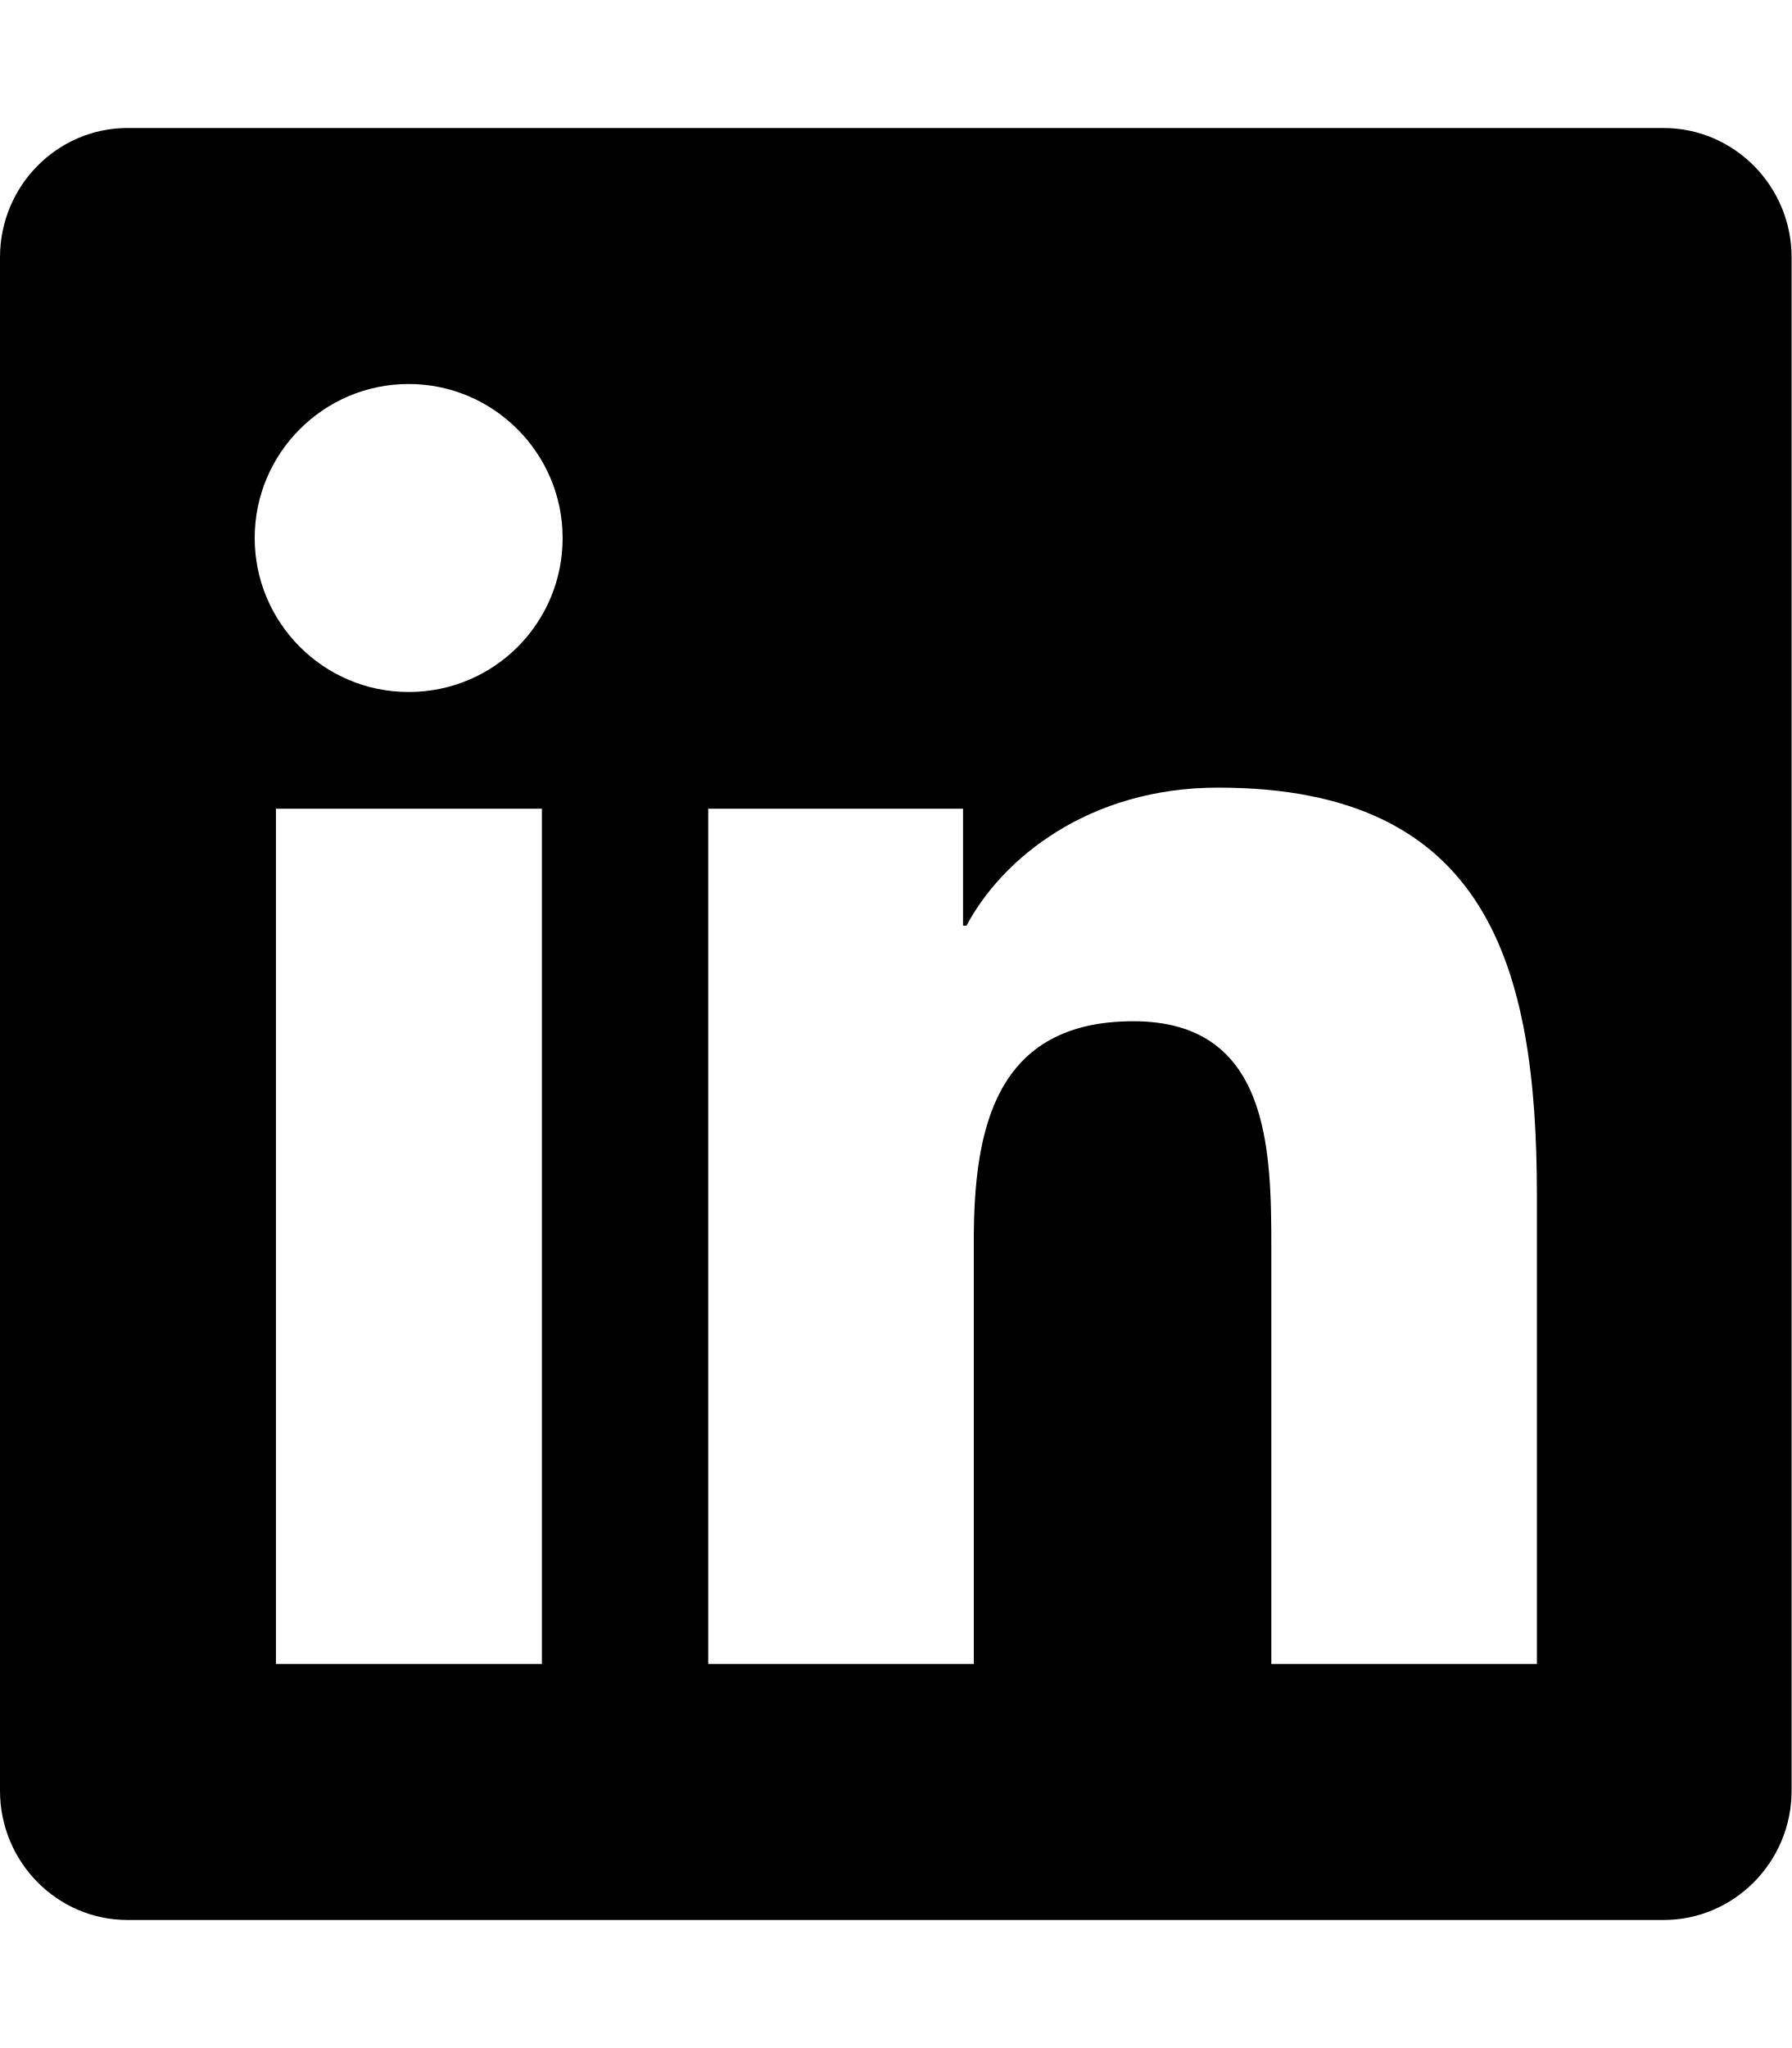
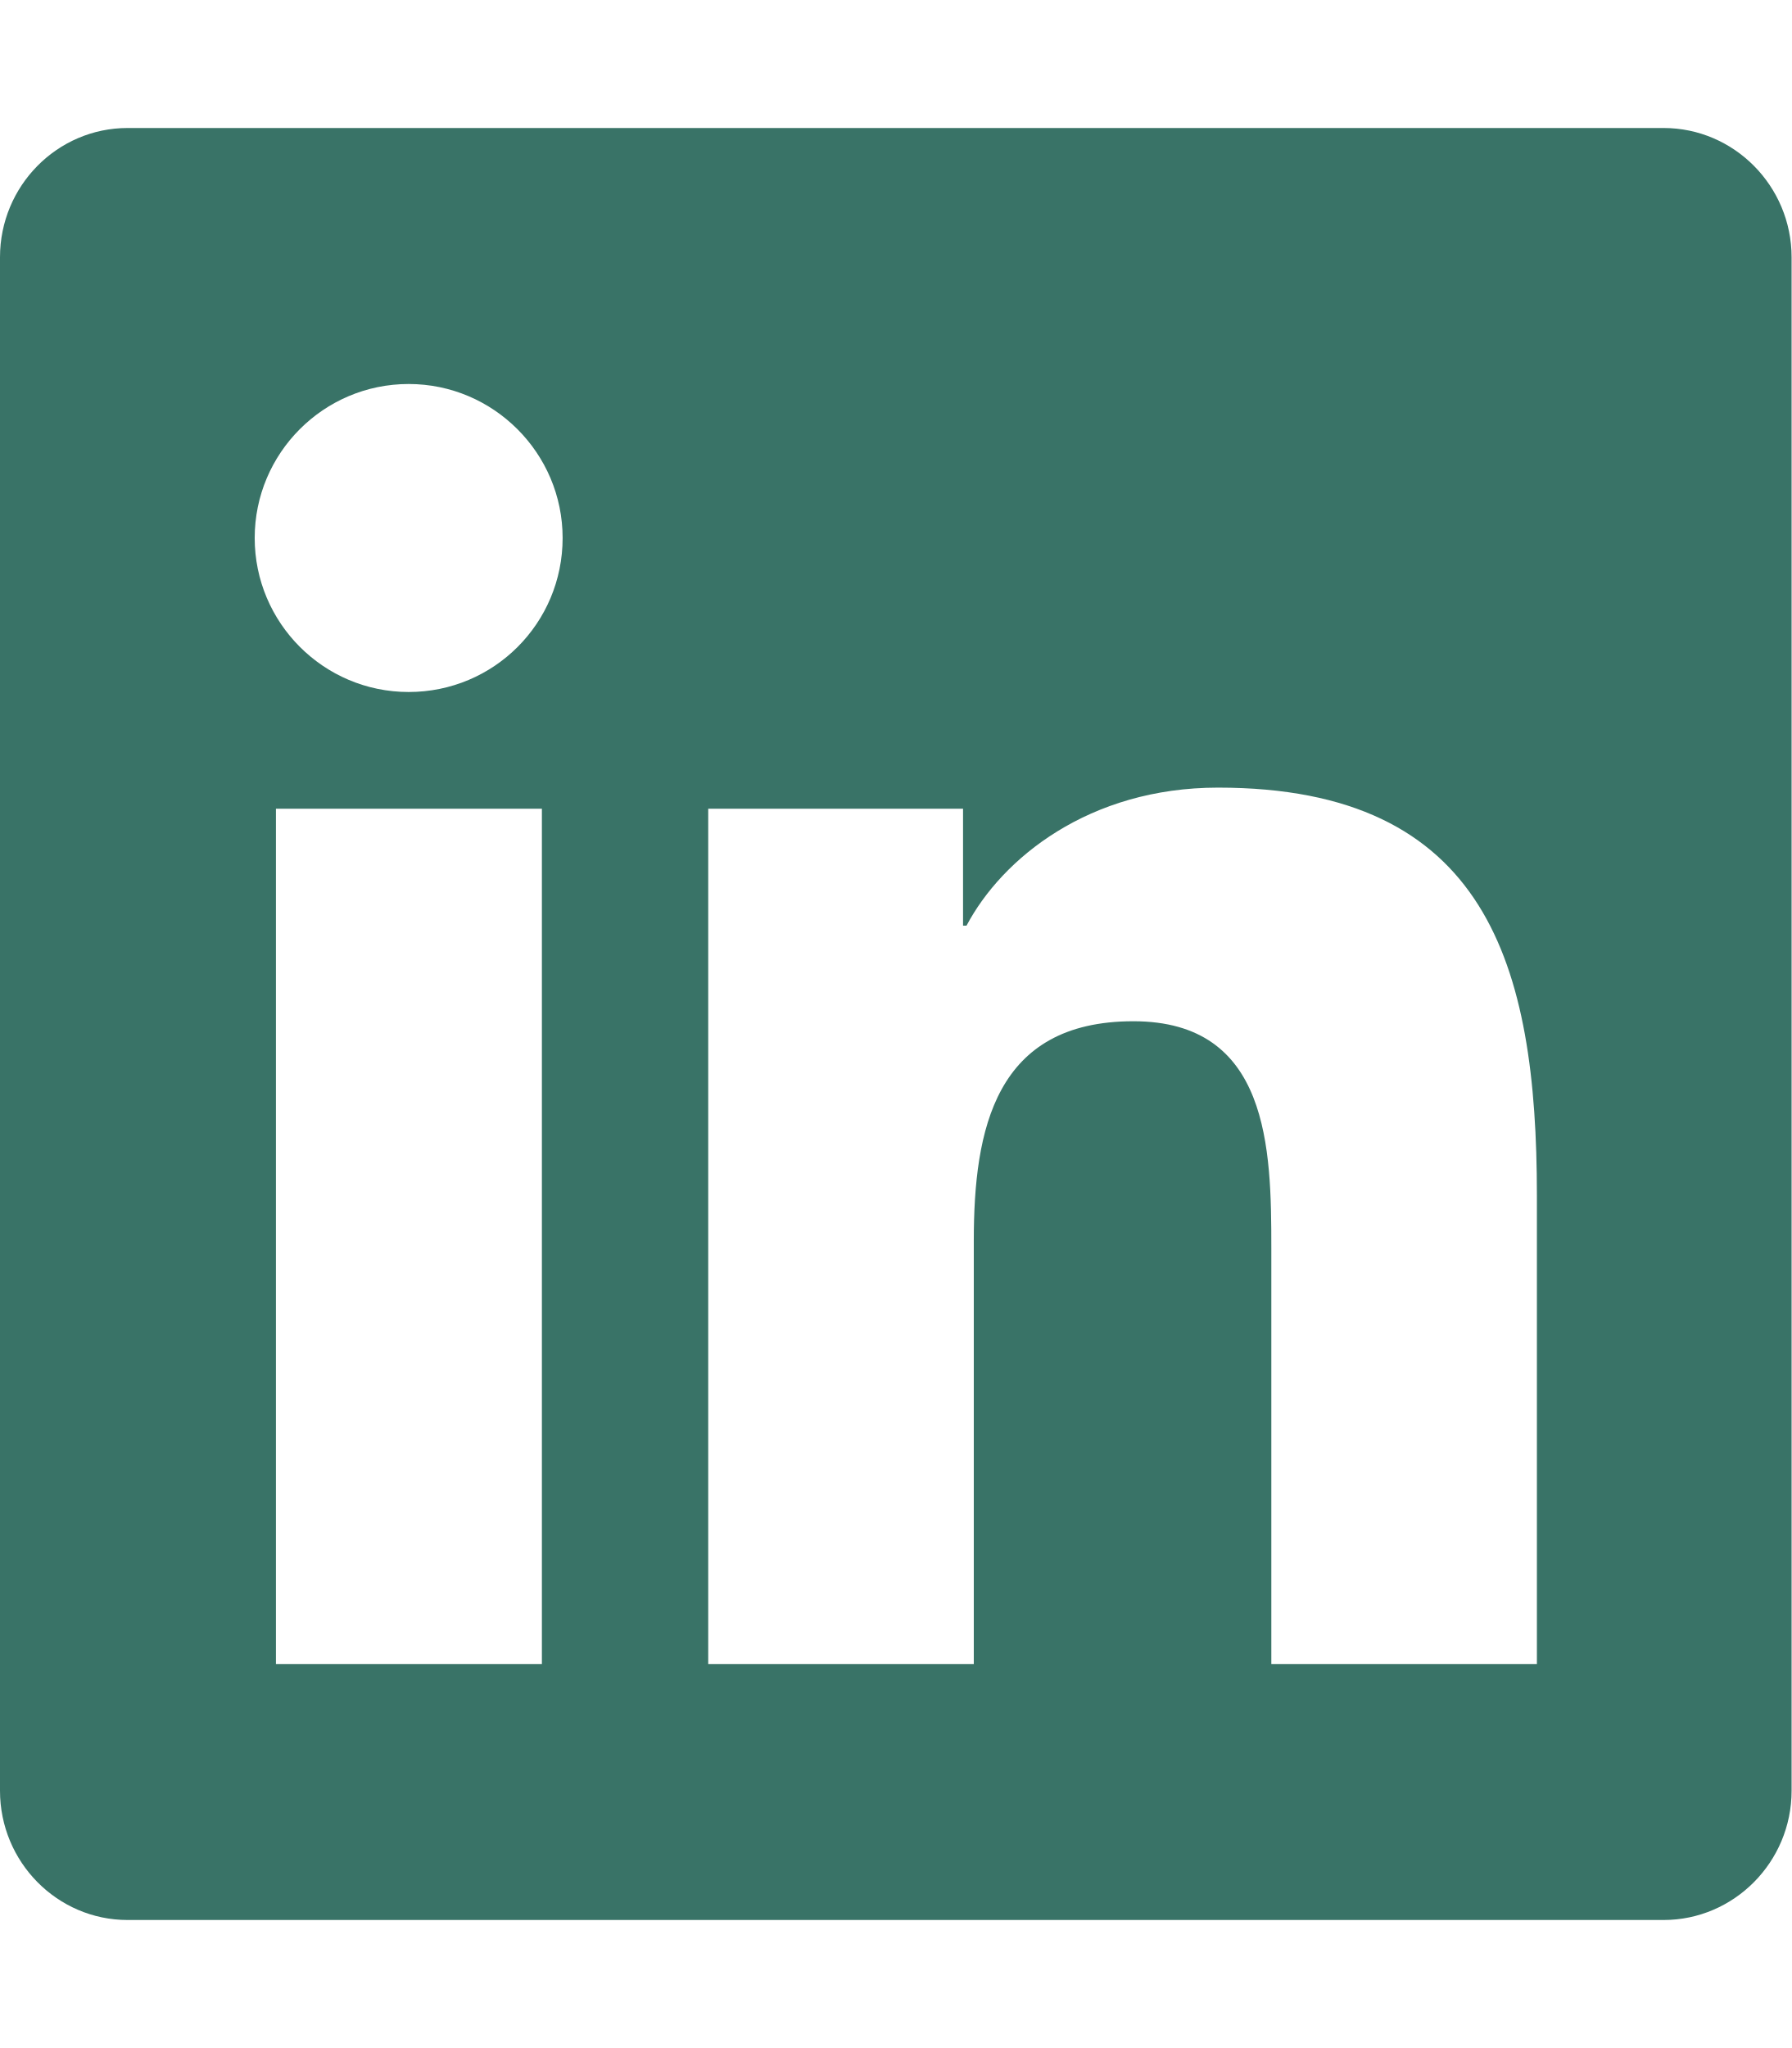
<svg xmlns="http://www.w3.org/2000/svg" width="56px" height="64px" viewBox="0 0 56 64" version="1.1">
  <g id="surface1">
-     <path style=" stroke:none;fill-rule:nonzero;fill:rgb(0%,0%,0%);fill-opacity:1;" d="M 52 4 L 3.988 4 C 1.789 4 0 5.812 0 8.039 L 0 55.961 C 0 58.188 1.789 60 3.988 60 L 52 60 C 54.199 60 56 58.188 56 55.961 L 56 8.039 C 56 5.812 54.199 4 52 4 Z M 16.926 52 L 8.625 52 L 8.625 25.273 L 16.938 25.273 L 16.938 52 Z M 12.773 21.625 C 10.113 21.625 7.961 19.461 7.961 16.812 C 7.961 14.164 10.113 12 12.773 12 C 15.426 12 17.586 14.164 17.586 16.812 C 17.586 19.477 15.438 21.625 12.773 21.625 Z M 48.039 52 L 39.738 52 L 39.738 39 C 39.738 35.898 39.676 31.914 35.426 31.914 C 31.102 31.914 30.438 35.289 30.438 38.773 L 30.438 52 L 22.137 52 L 22.137 25.273 L 30.102 25.273 L 30.102 28.926 L 30.211 28.926 C 31.324 26.824 34.039 24.613 38.074 24.613 C 46.477 24.613 48.039 30.148 48.039 37.352 Z M 48.039 52 " />
+     <path style=" stroke:none;fill-rule:nonzero;fill:#397367;fill-opacity:1;" d="M 52 4 L 3.988 4 C 1.789 4 0 5.812 0 8.039 L 0 55.961 C 0 58.188 1.789 60 3.988 60 L 52 60 C 54.199 60 56 58.188 56 55.961 L 56 8.039 C 56 5.812 54.199 4 52 4 Z M 16.926 52 L 8.625 52 L 8.625 25.273 L 16.938 25.273 L 16.938 52 Z M 12.773 21.625 C 10.113 21.625 7.961 19.461 7.961 16.812 C 7.961 14.164 10.113 12 12.773 12 C 15.426 12 17.586 14.164 17.586 16.812 C 17.586 19.477 15.438 21.625 12.773 21.625 Z M 48.039 52 L 39.738 52 L 39.738 39 C 39.738 35.898 39.676 31.914 35.426 31.914 C 31.102 31.914 30.438 35.289 30.438 38.773 L 30.438 52 L 22.137 52 L 22.137 25.273 L 30.102 25.273 L 30.102 28.926 L 30.211 28.926 C 31.324 26.824 34.039 24.613 38.074 24.613 C 46.477 24.613 48.039 30.148 48.039 37.352 Z M 48.039 52 " />
  </g>
</svg>
